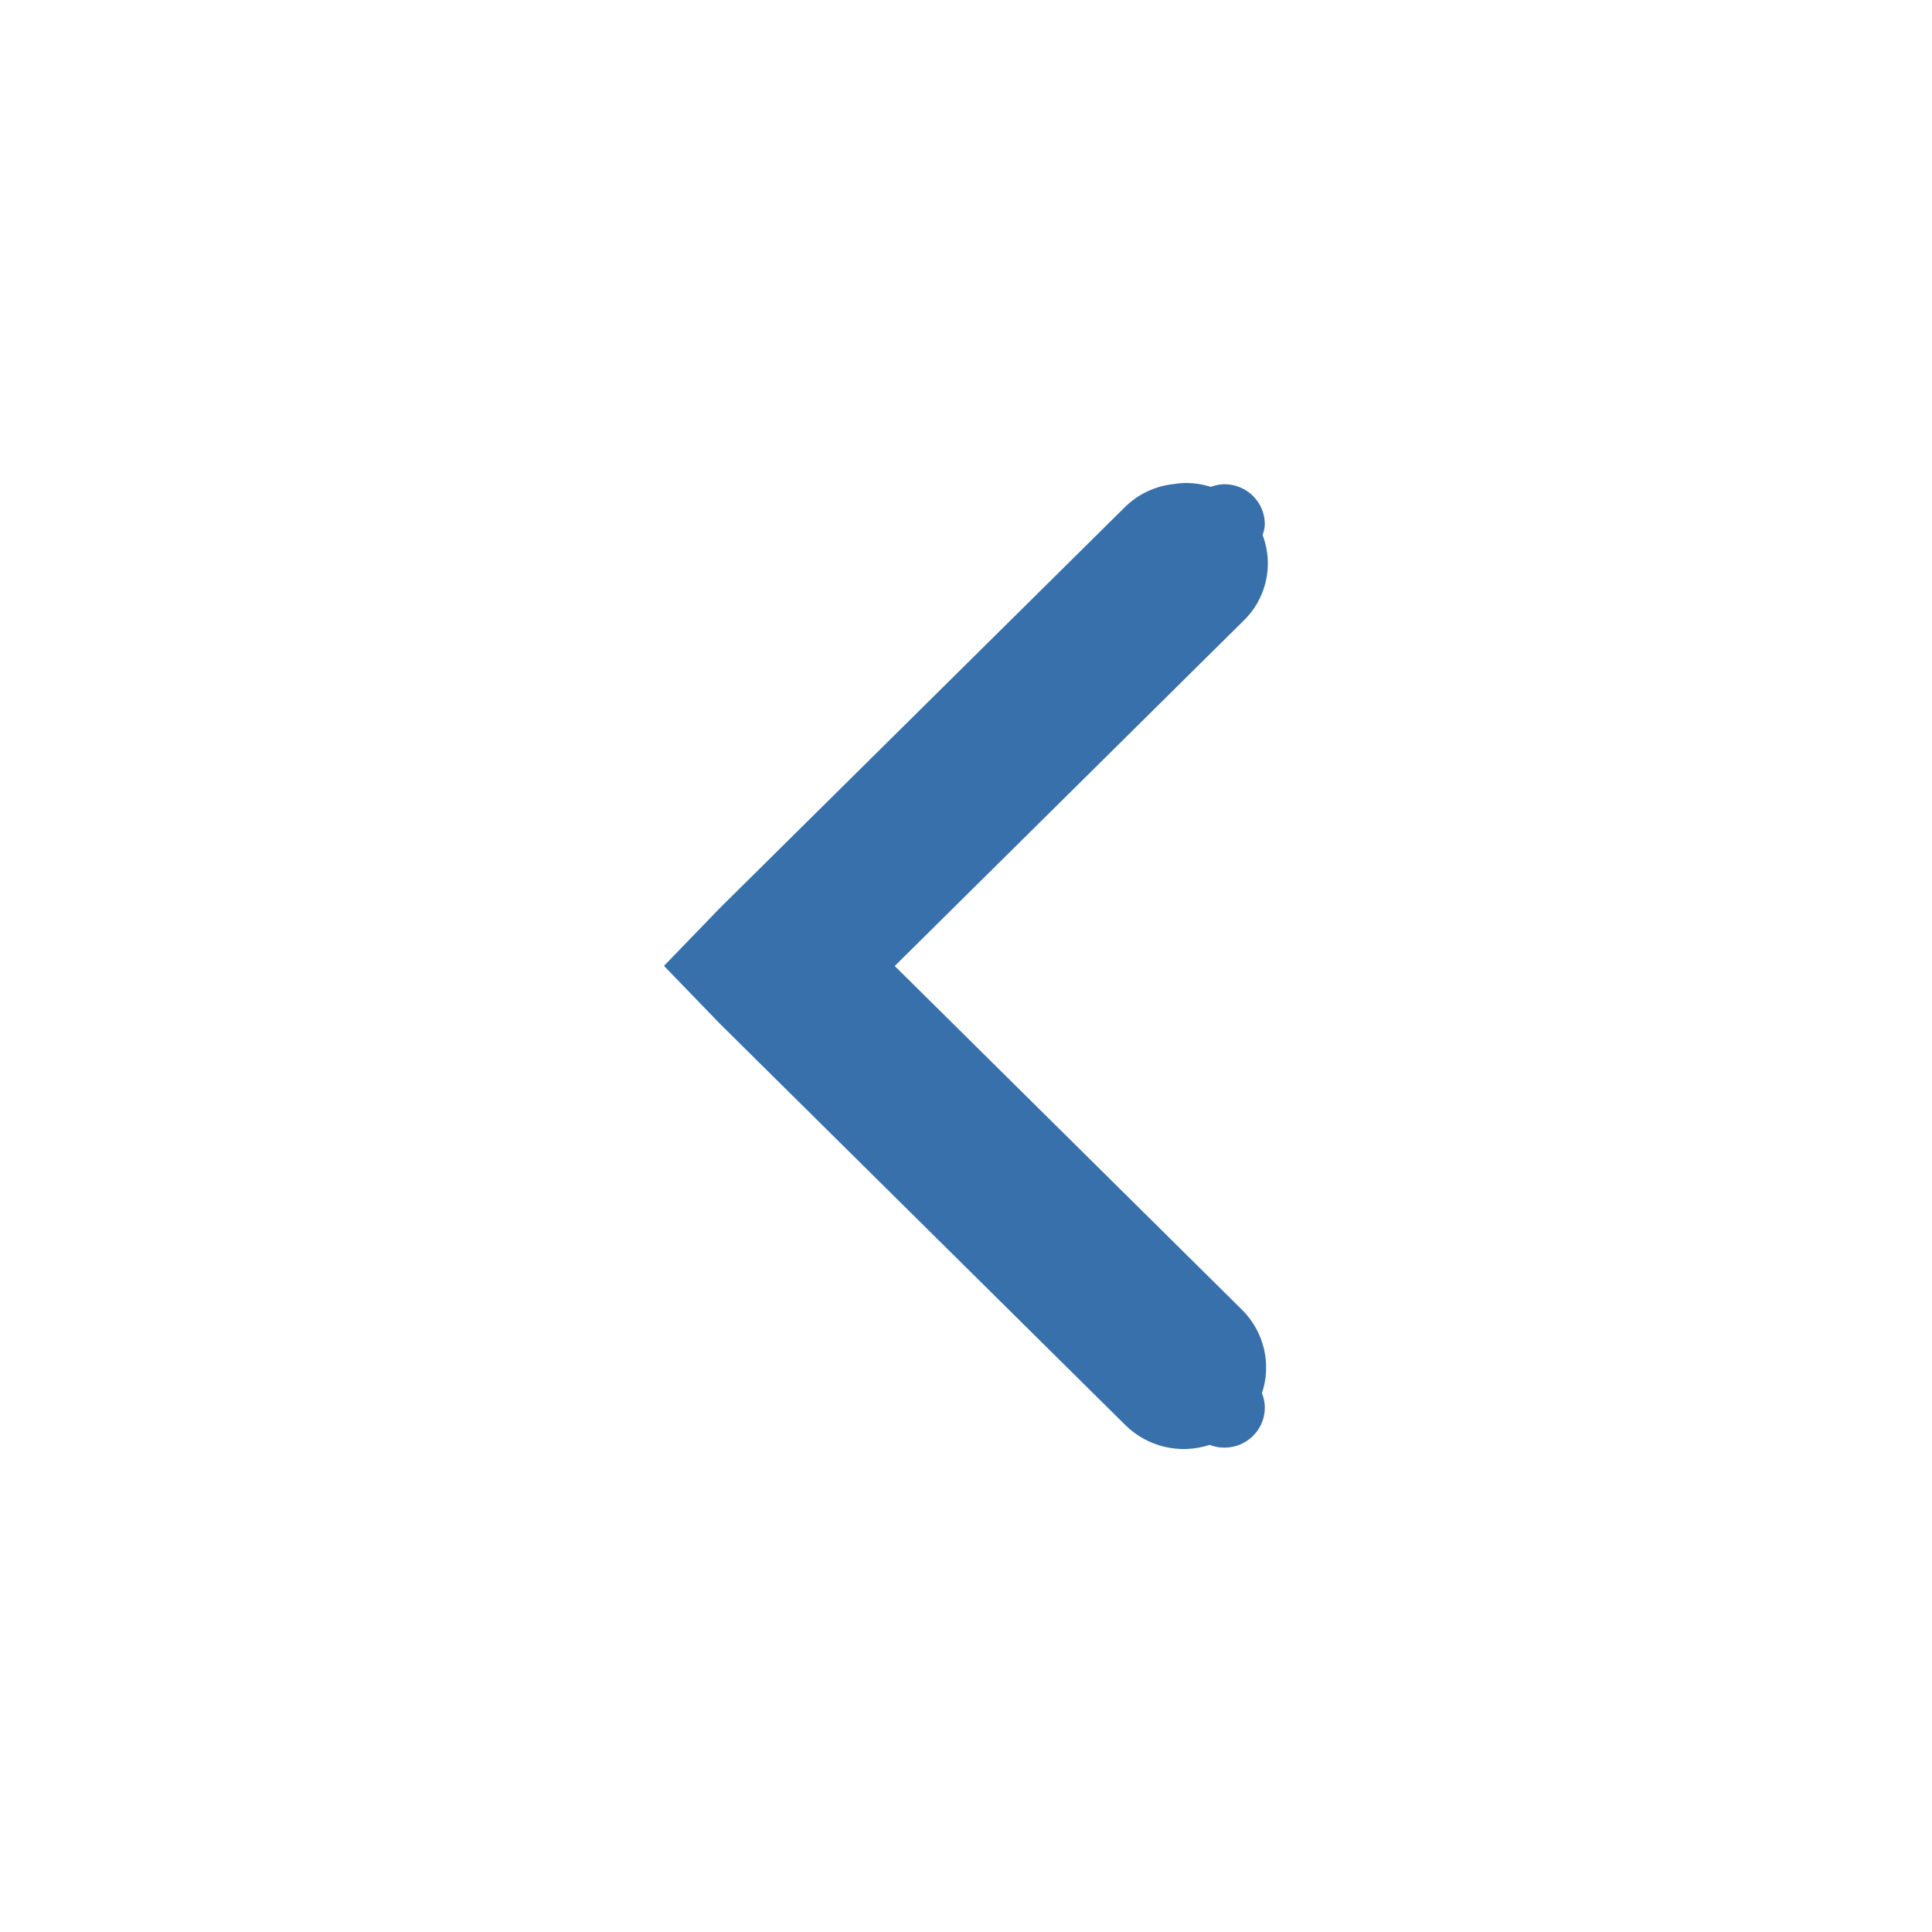
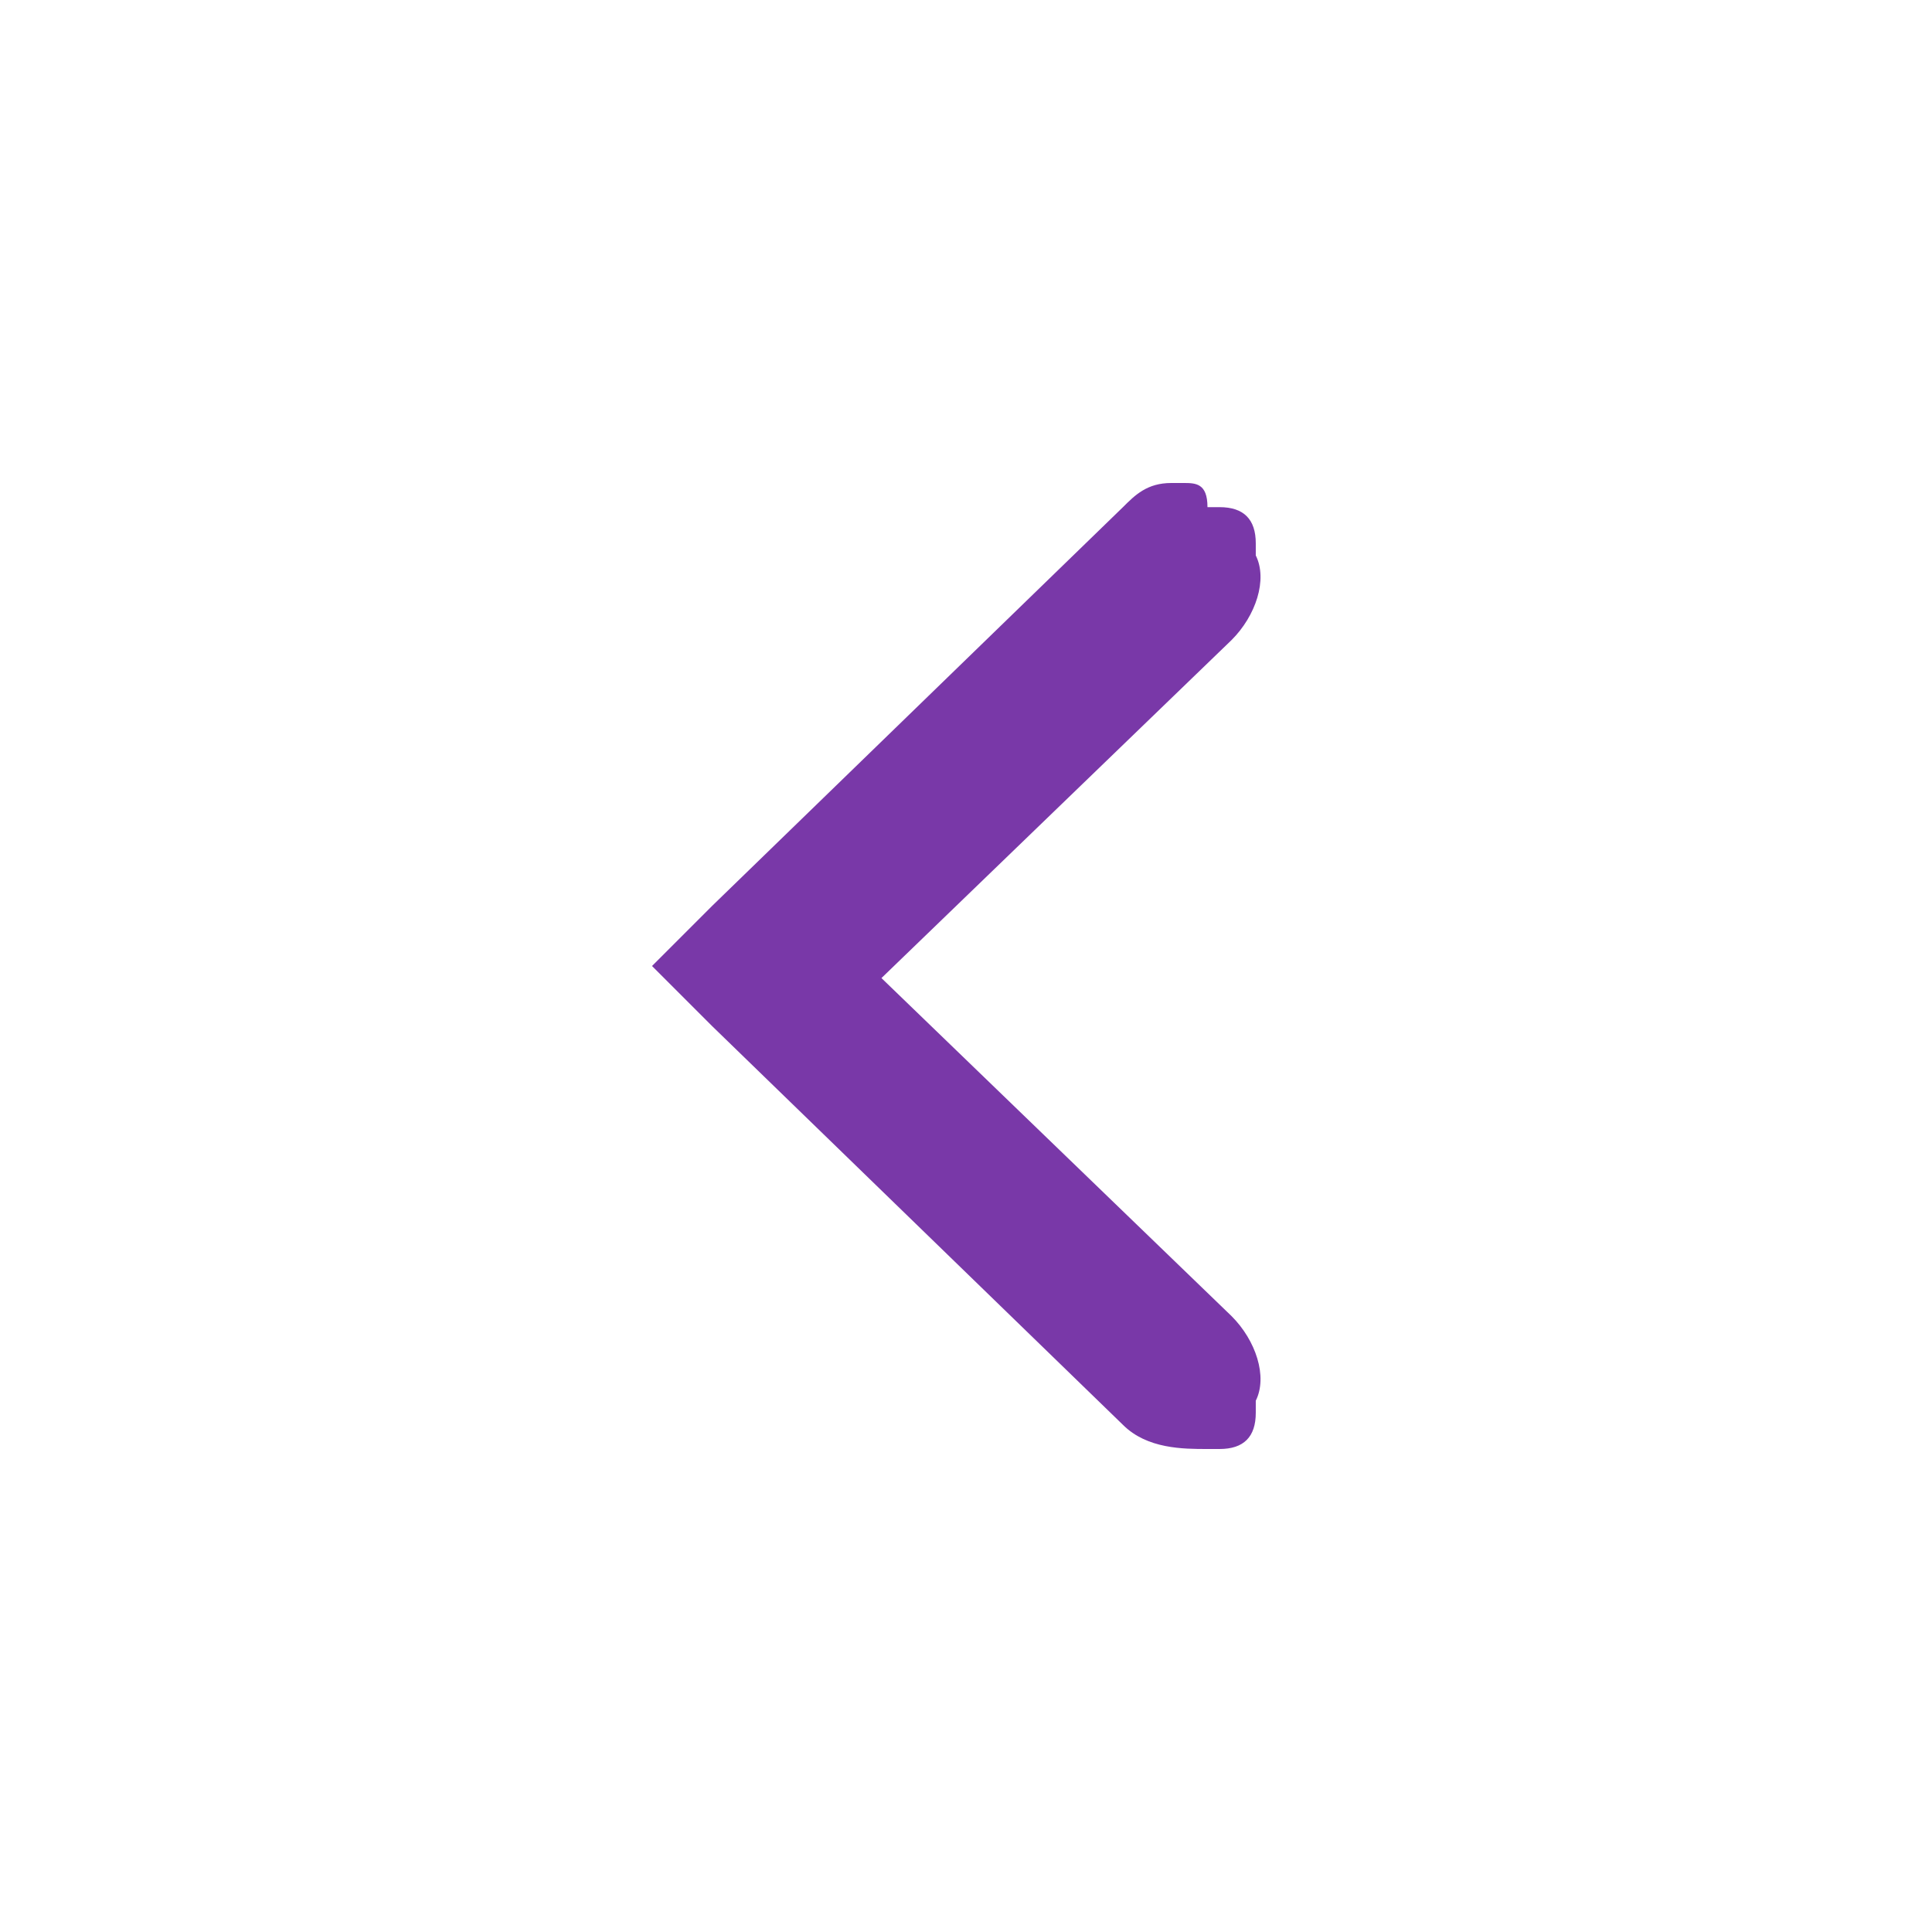
- <svg xmlns="http://www.w3.org/2000/svg" height="16" id="svg7384" version="1.1" width="16">
-   <defs id="defs7386" />
-   <g id="layer9" style="display:inline" transform="translate(-100.0002,-747)" />
-   <g id="layer10" transform="translate(-100.0002,-747)" />
-   <g id="layer11" transform="translate(-100.0002,-747)" />
-   <g id="layer13" transform="translate(-100.0002,-747)" />
-   <g id="layer14" transform="translate(-100.0002,-747)" />
-   <g id="layer15" style="display:inline" transform="translate(-100.0002,-747)" />
-   <g id="g71291" style="display:inline" transform="translate(-100.0002,-747)" />
-   <g id="g4953" style="display:inline" transform="translate(-100.0002,-747)" />
-   <g id="layer12" style="display:inline" transform="translate(-100.0002,-747)">
-     <path style="color:#000000;font-style:normal;font-variant:normal;font-weight:normal;font-stretch:normal;font-size:medium;line-height:normal;font-family:Sans;-inkscape-font-specification:Sans;text-indent:0;text-align:start;text-decoration:none;text-decoration-line:none;letter-spacing:normal;word-spacing:normal;text-transform:none;direction:ltr;block-progression:tb;writing-mode:lr-tb;baseline-shift:baseline;text-anchor:start;display:inline;overflow:visible;visibility:visible;fill:#3770aa;fill-opacity:1;stroke:none;stroke-width:2;marker:none;enable-background:accumulate" d="m 109.823,751 a 0.672,0.665 0 0 0 -0.104,0.009 0.672,0.665 0 0 0 -0.399,0.187 l -3.359,3.325 -0.462,0.478 0.462,0.478 3.359,3.325 a 0.683,0.676 0 0 0 0.698,0.164 c 0.037,0.014 0.078,0.023 0.121,0.023 0.186,0 0.336,-0.148 0.336,-0.332 0,-0.042 -0.009,-0.082 -0.024,-0.119 a 0.683,0.676 0 0 0 -0.165,-0.691 l -2.876,-2.847 2.876,-2.847 a 0.672,0.665 0 0 0 0.171,-0.721 c 0.008,-0.029 0.018,-0.058 0.018,-0.09 0,-0.184 -0.15,-0.332 -0.336,-0.332 -0.04,0 -0.076,0.01 -0.112,0.022 A 0.672,0.665 0 0 0 109.823,751 Z" id="path6040" />
+ <svg xmlns="http://www.w3.org/2000/svg" version="1.1" id="svg7384" x="0px" y="0px" viewBox="0 0 16 16" style="enable-background:new 0 0 16 16;" xml:space="preserve">
+   <style type="text/css">
+ 	.st0{fill:#7938A8;}
+ </style>
+   <g id="layer9" transform="translate(-100.0002,-747)">
+ </g>
+   <g id="layer10" transform="translate(-100.0002,-747)">
+ </g>
+   <g id="layer11" transform="translate(-100.0002,-747)">
+ </g>
+   <g id="layer13" transform="translate(-100.0002,-747)">
+ </g>
+   <g id="layer14" transform="translate(-100.0002,-747)">
+ </g>
+   <g id="layer15" transform="translate(-100.0002,-747)">
+ </g>
+   <g id="g71291" transform="translate(-100.0002,-747)">
+ </g>
+   <g id="g4953" transform="translate(-100.0002,-747)">
+ </g>
+   <g id="layer12" transform="translate(-100.0002,-747)">
+     <path id="path6040" class="st0" d="M109.8,751c0,0-0.1,0-0.1,0c-0.2,0-0.3,0.1-0.4,0.2l-3.4,3.3   l-0.5,0.5l0.5,0.5l3.4,3.3c0.2,0.2,0.5,0.2,0.7,0.2c0,0,0.1,0,0.1,0c0.2,0,0.3-0.1,0.3-0.3c0,0,0-0.1,0-0.1c0.1-0.2,0-0.5-0.2-0.7   l-2.9-2.8l2.9-2.8c0.2-0.2,0.3-0.5,0.2-0.7c0,0,0-0.1,0-0.1c0-0.2-0.1-0.3-0.3-0.3c0,0-0.1,0-0.1,0C110,751,109.9,751,109.8,751   L109.8,751z" />
  </g>
</svg>
